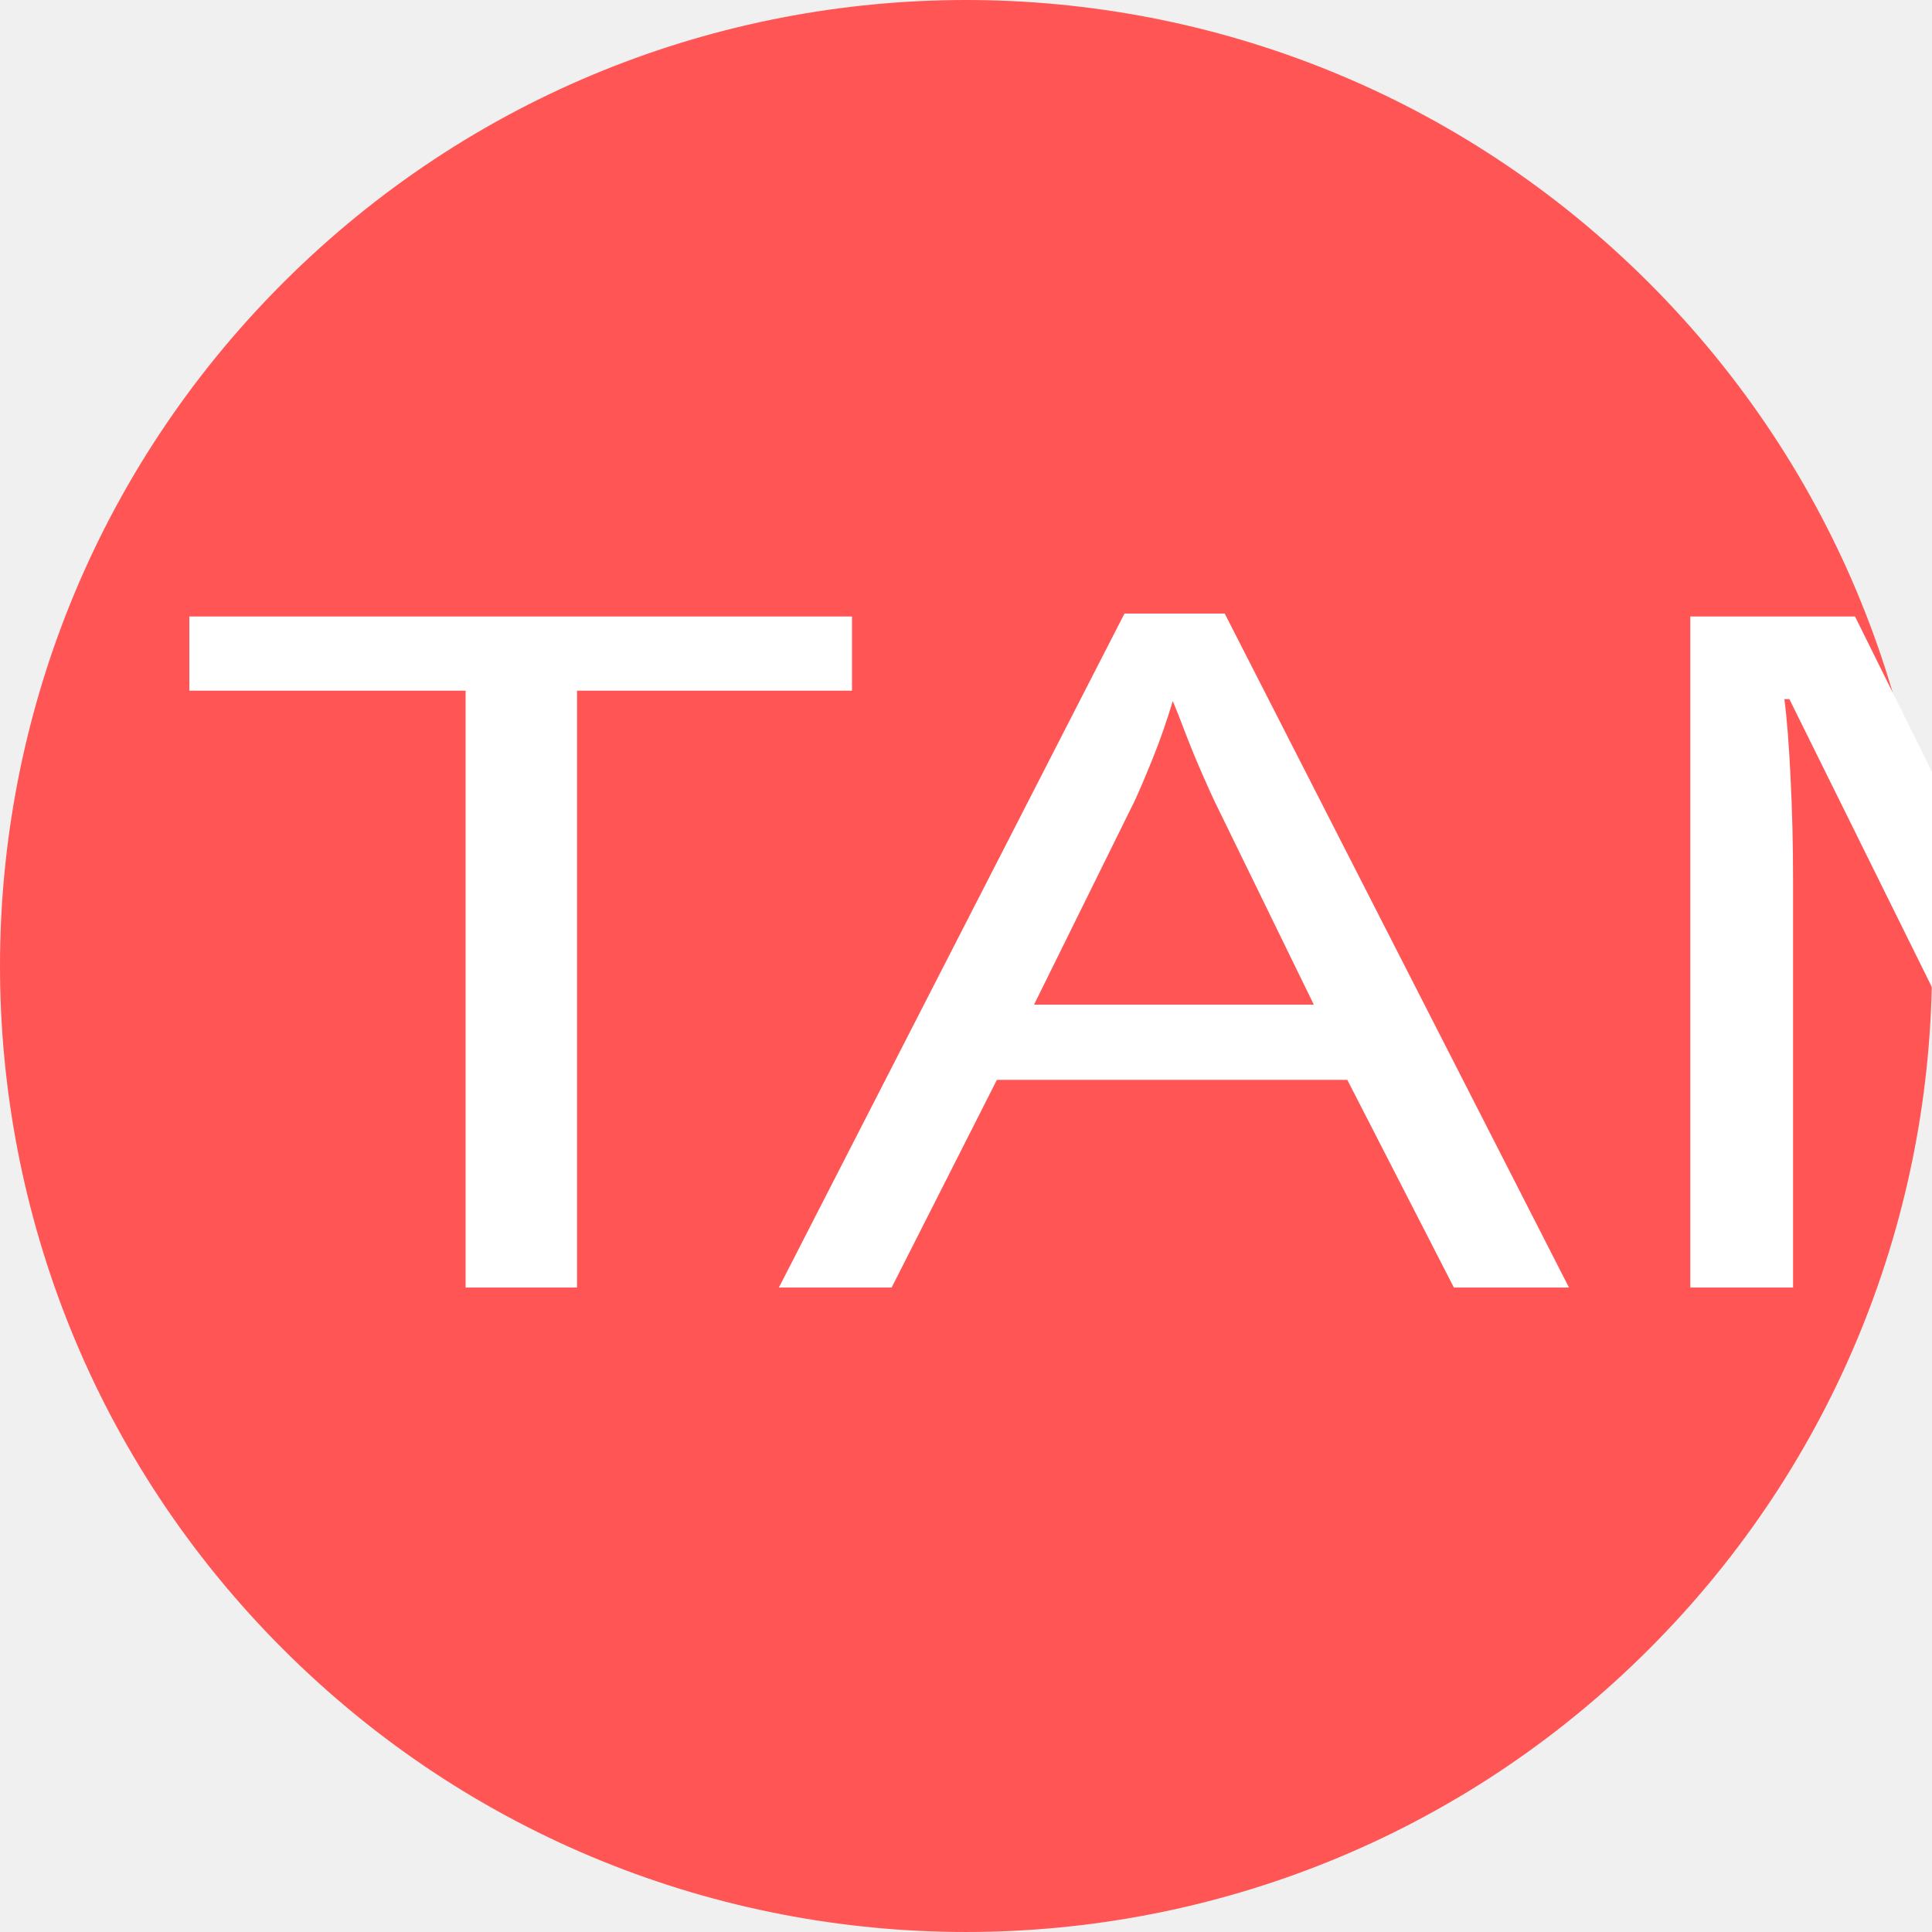
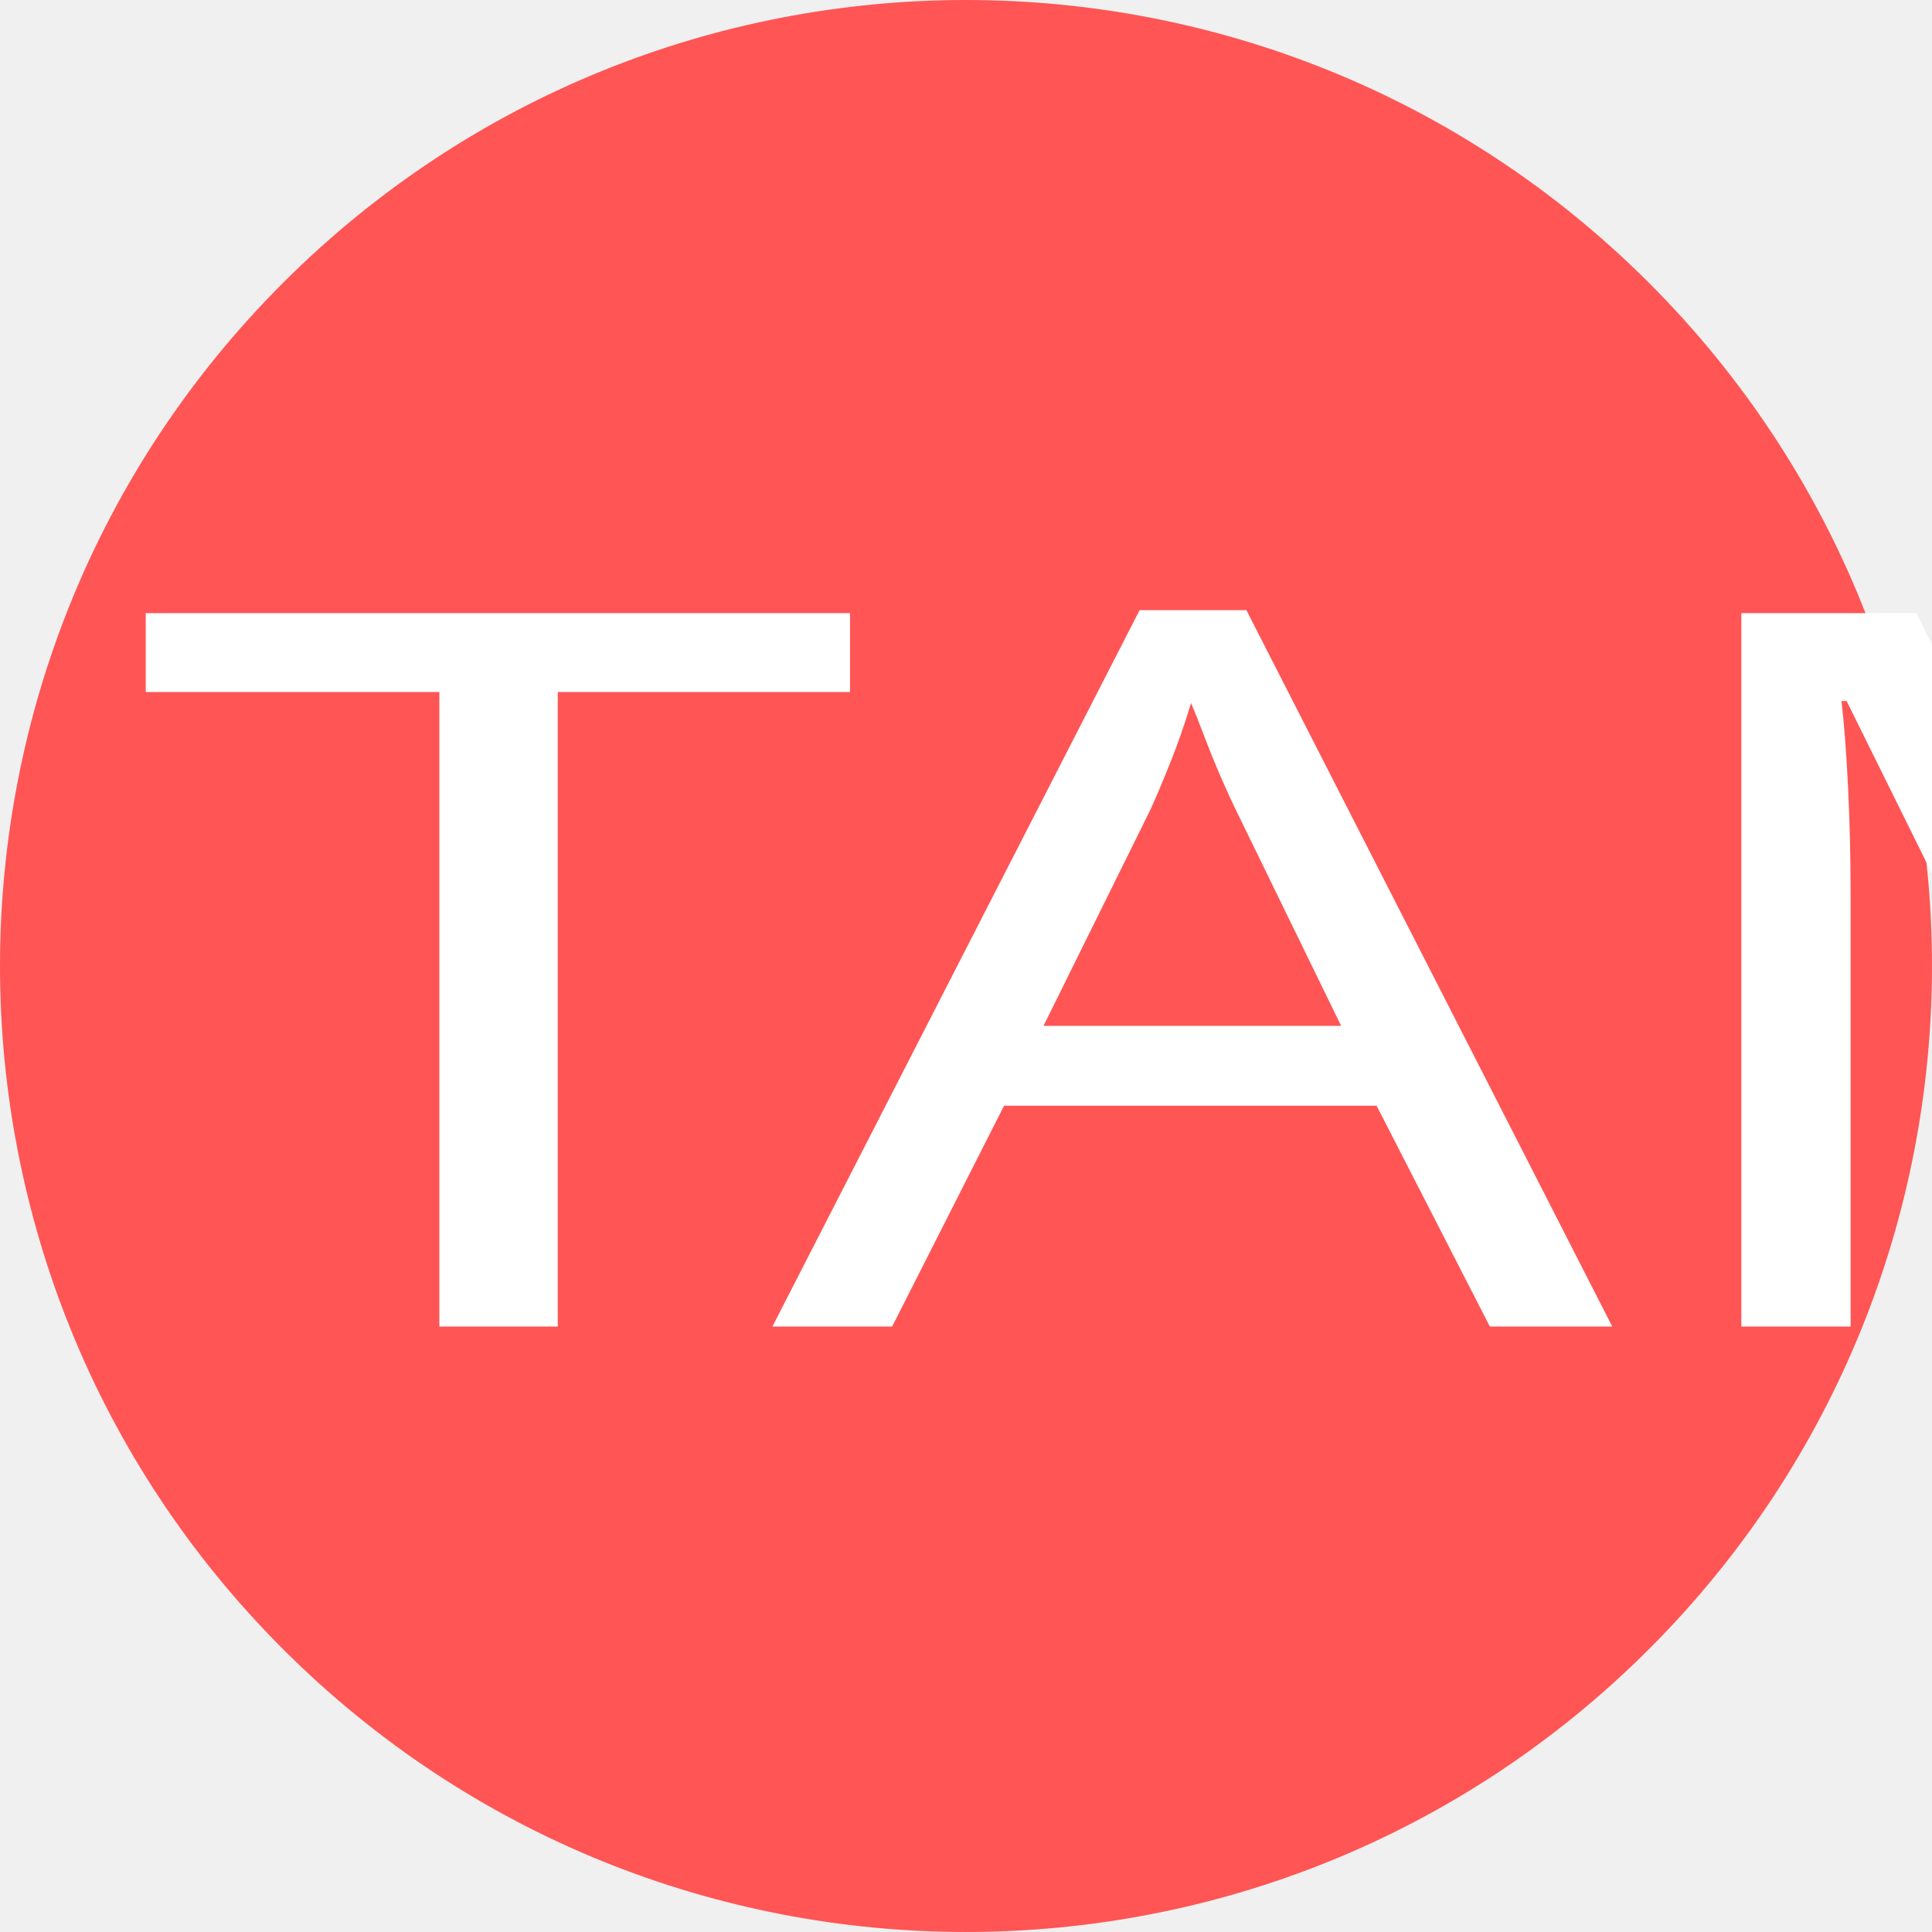
- <svg xmlns="http://www.w3.org/2000/svg" width="208.061mm" height="208.061mm" viewBox="0 0 208.061 208.061" version="1.1" id="svg8">
+ <svg xmlns="http://www.w3.org/2000/svg" width="248" height="248" viewBox="0 0 65.617 65.617" version="1.1" id="svg8">
  <defs id="defs2">
    <marker orient="auto" refY="0" refX="0" id="EmptyDiamondLstart" style="overflow:visible">
      <path id="path4747" d="M 0,-7.071 -7.071,0 0,7.071 7.071,0 Z" style="fill:#ffffff;fill-rule:evenodd;stroke:#000000;stroke-width:1pt;stroke-opacity:1" transform="matrix(0.8,0,0,0.8,5.6,0)" />
    </marker>
    <marker orient="auto" refY="0" refX="0" id="Arrow1Lend" style="overflow:visible">
      <path id="path4635" d="M 0,0 5,-5 -12.5,0 5,5 Z" style="fill:#ffffff;fill-opacity:1;fill-rule:evenodd;stroke:#000000;stroke-width:1pt;stroke-opacity:1" transform="matrix(-0.8,0,0,-0.8,-10,0)" />
    </marker>
    <marker orient="auto" refY="0" refX="0" id="DotL" style="overflow:visible">
      <path id="path4693" d="m -2.5,-1 c 0,2.76 -2.24,5 -5,5 -2.76,0 -5,-2.24 -5,-5 0,-2.76 2.24,-5 5,-5 2.76,0 5,2.24 5,5 z" style="fill:#ffffff;fill-opacity:1;fill-rule:evenodd;stroke:#000000;stroke-width:1pt;stroke-opacity:1" transform="matrix(0.8,0,0,0.8,5.92,0.8)" />
    </marker>
  </defs>
-   <g id="layer1" transform="translate(-1.286767,-32.81842)">
-     <circle style="opacity:1;fill:#ff5555;fill-opacity:1;stroke:#000000;stroke-width:0;stroke-linecap:square;stroke-linejoin:miter;stroke-miterlimit:5.7;stroke-dasharray:none;stroke-dashoffset:0;stroke-opacity:1;paint-order:stroke fill markers" id="path822-8" transform="rotate(-45)" r="104.03" cy="171.237" cx="-22.296" />
-     <text xml:space="preserve" style="font-style:normal;font-variant:normal;font-weight:normal;font-stretch:normal;font-size:116.186px;line-height:1.25;font-family:Mistral;-inkscape-font-specification:'Mistral, Normal';font-variant-ligatures:normal;font-variant-caps:normal;font-variant-numeric:normal;font-feature-settings:normal;text-align:start;letter-spacing:0px;word-spacing:0px;writing-mode:lr-tb;text-anchor:start;fill:#ffffff;fill-opacity:1;stroke:none;stroke-width:32.894" x="17.727" y="196.831" id="text853" transform="scale(1.147872,0.871177)">
-       <tspan id="tspan851" x="17.727" y="196.831" style="font-style:normal;font-variant:normal;font-weight:normal;font-stretch:normal;font-size:116.186px;font-family:Mistral;-inkscape-font-specification:'Mistral, Normal';font-variant-ligatures:normal;font-variant-caps:normal;font-variant-numeric:normal;font-feature-settings:normal;text-align:start;writing-mode:lr-tb;text-anchor:start;fill:#ffffff;stroke-width:32.894">TAM</tspan>
-     </text>
+   <g id="layer1" transform="translate(-1.286767,-175.2623)">
+     <g id="g846" transform="matrix(0.3153729,0,0,0.3153729,0.8809552,164.9123)">
+       <circle cx="-22.296" cy="171.237" r="104.03" transform="rotate(-45)" id="path822-8" style="opacity:1;fill:#ff5555;fill-opacity:1;stroke:#000000;stroke-width:0;stroke-linecap:square;stroke-linejoin:miter;stroke-miterlimit:5.7;stroke-dasharray:none;stroke-dashoffset:0;stroke-opacity:1;paint-order:stroke fill markers" />
+       <text transform="scale(1.147872,0.871177)" id="text853" y="201.654" x="13.56" style="font-style:normal;font-variant:normal;font-weight:normal;font-stretch:normal;font-size:123.511px;line-height:1.25;font-family:Mistral;-inkscape-font-specification:'Mistral, Normal';font-variant-ligatures:normal;font-variant-caps:normal;font-variant-numeric:normal;font-feature-settings:normal;text-align:start;letter-spacing:0px;word-spacing:0px;writing-mode:lr-tb;text-anchor:start;fill:#ffffff;fill-opacity:1;stroke:none;stroke-width:34.968" xml:space="preserve">
+         <tspan style="font-style:normal;font-variant:normal;font-weight:normal;font-stretch:normal;font-size:123.511px;font-family:Mistral;-inkscape-font-specification:'Mistral, Normal';font-variant-ligatures:normal;font-variant-caps:normal;font-variant-numeric:normal;font-feature-settings:normal;text-align:start;writing-mode:lr-tb;text-anchor:start;fill:#ffffff;stroke-width:34.968" y="201.654" x="13.56" id="tspan851">TAM</tspan>
+       </text>
+     </g>
  </g>
</svg>
